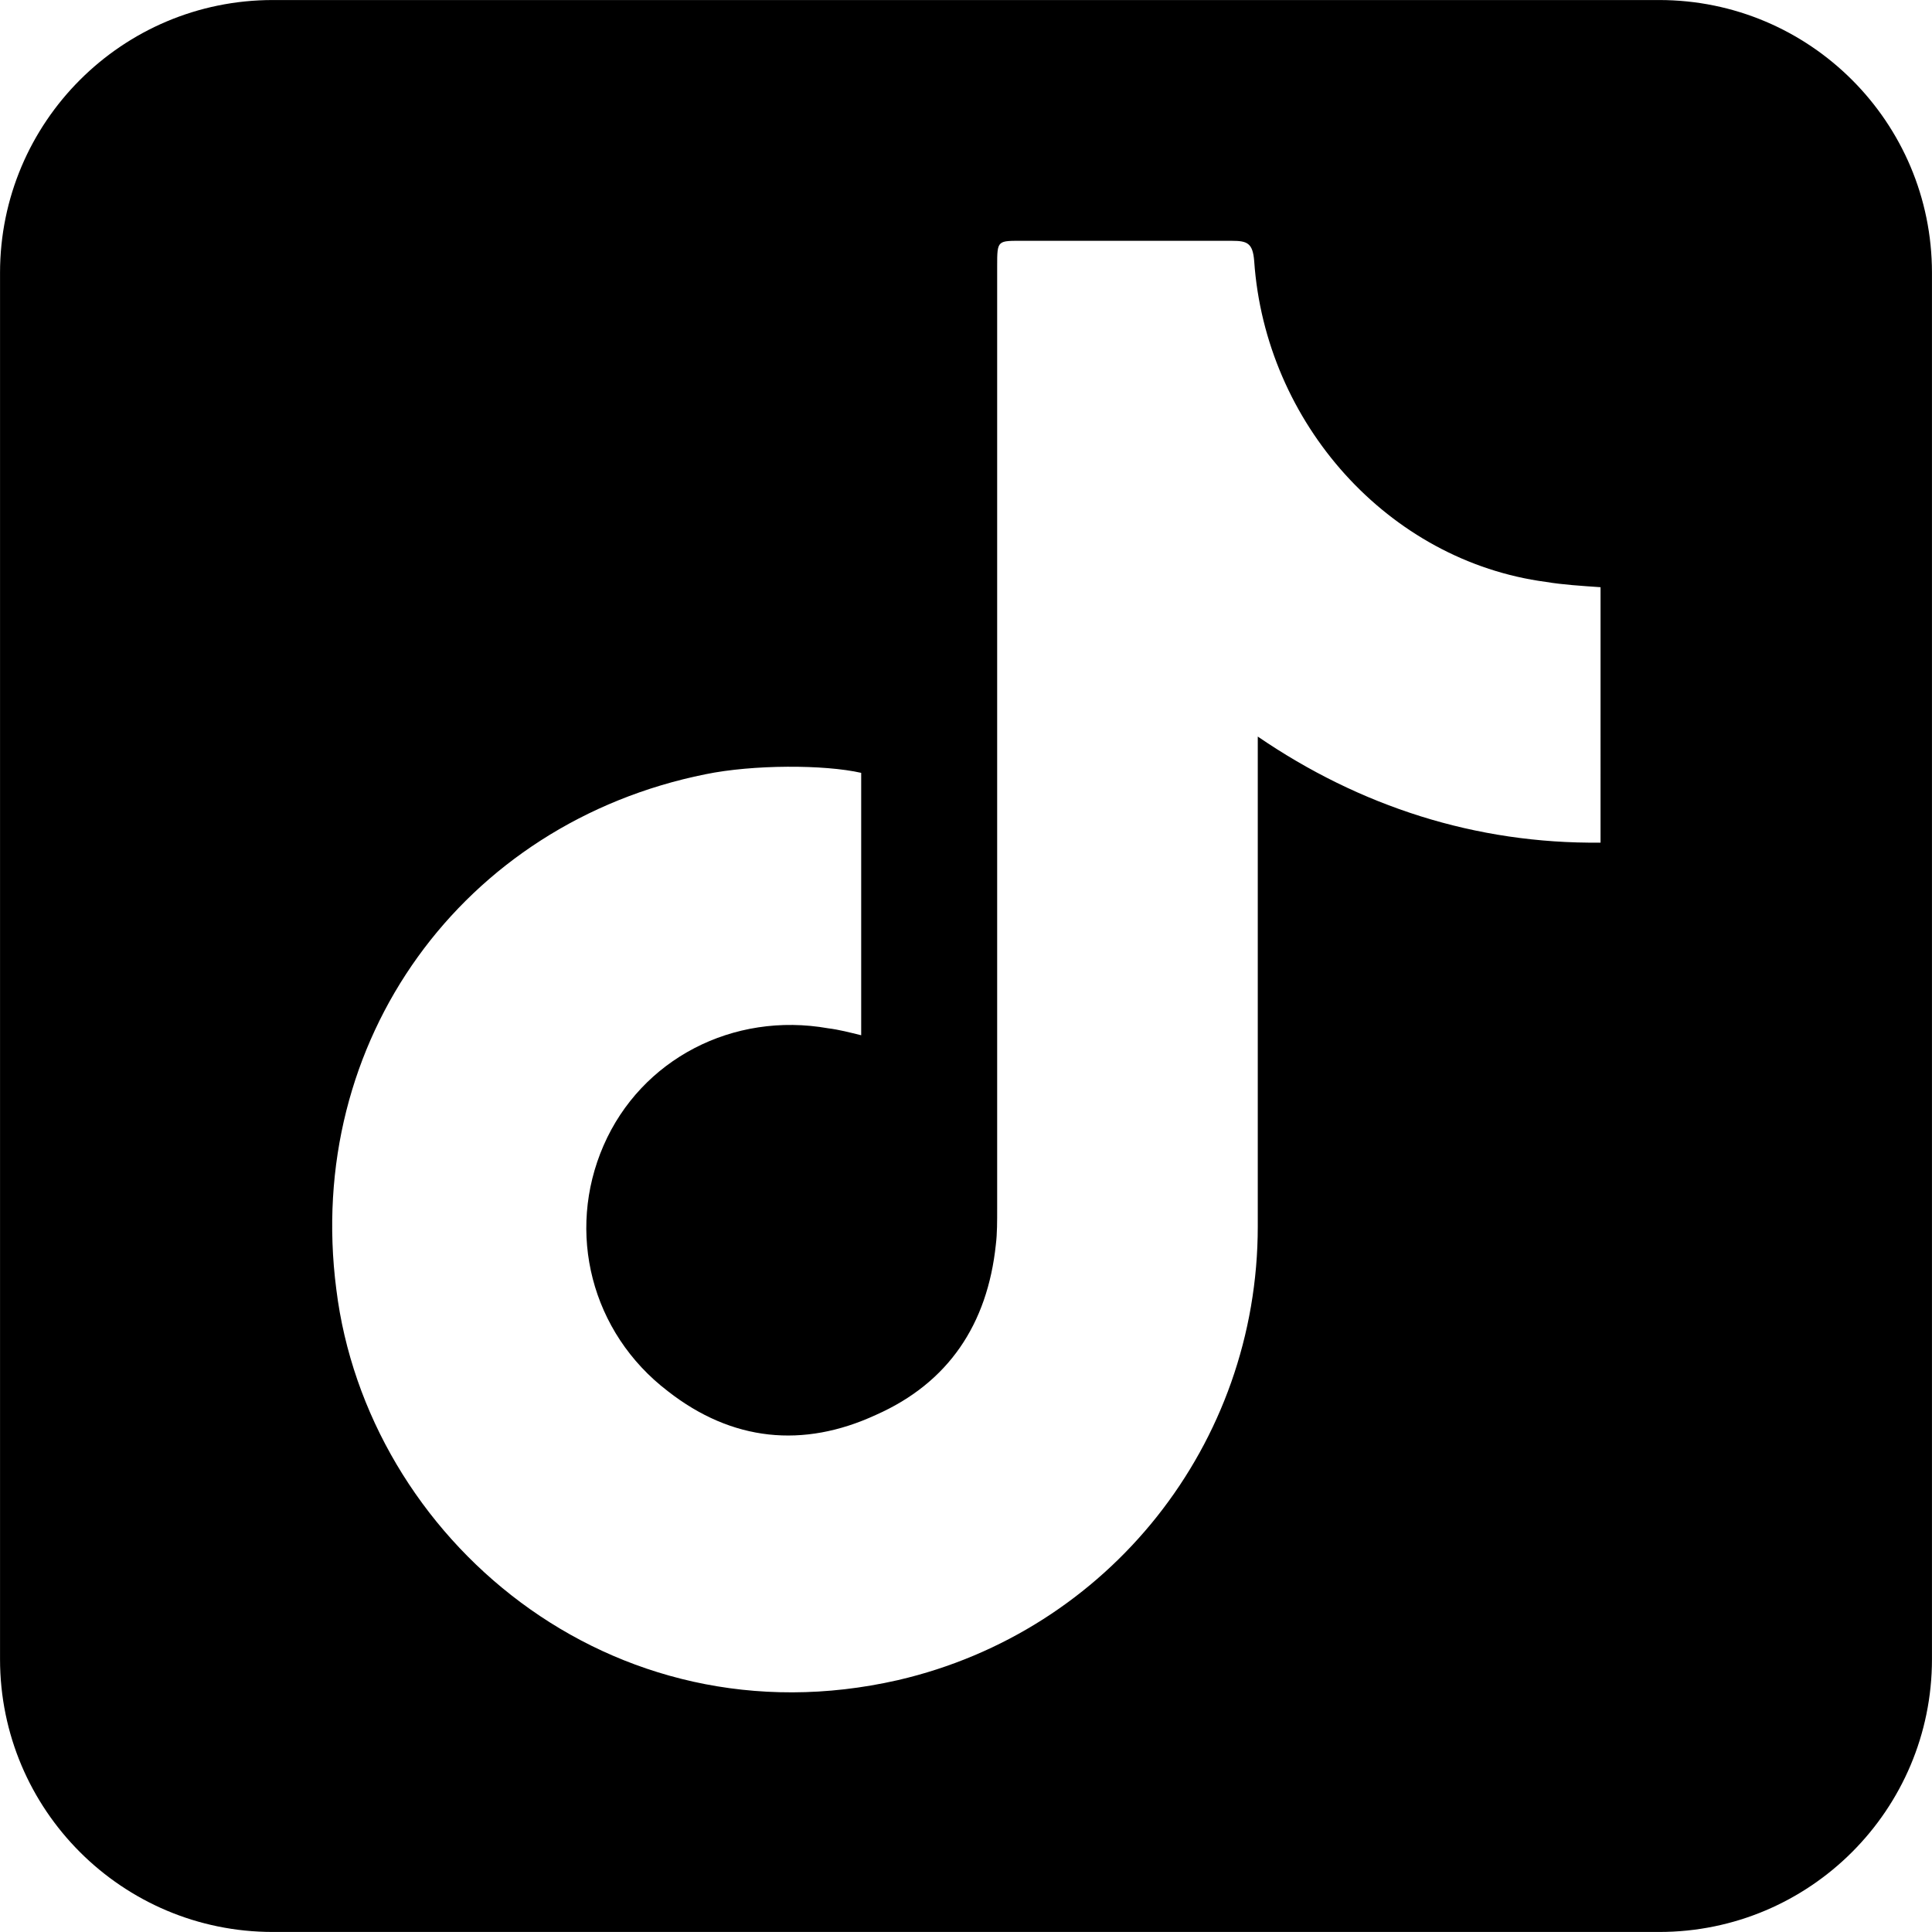
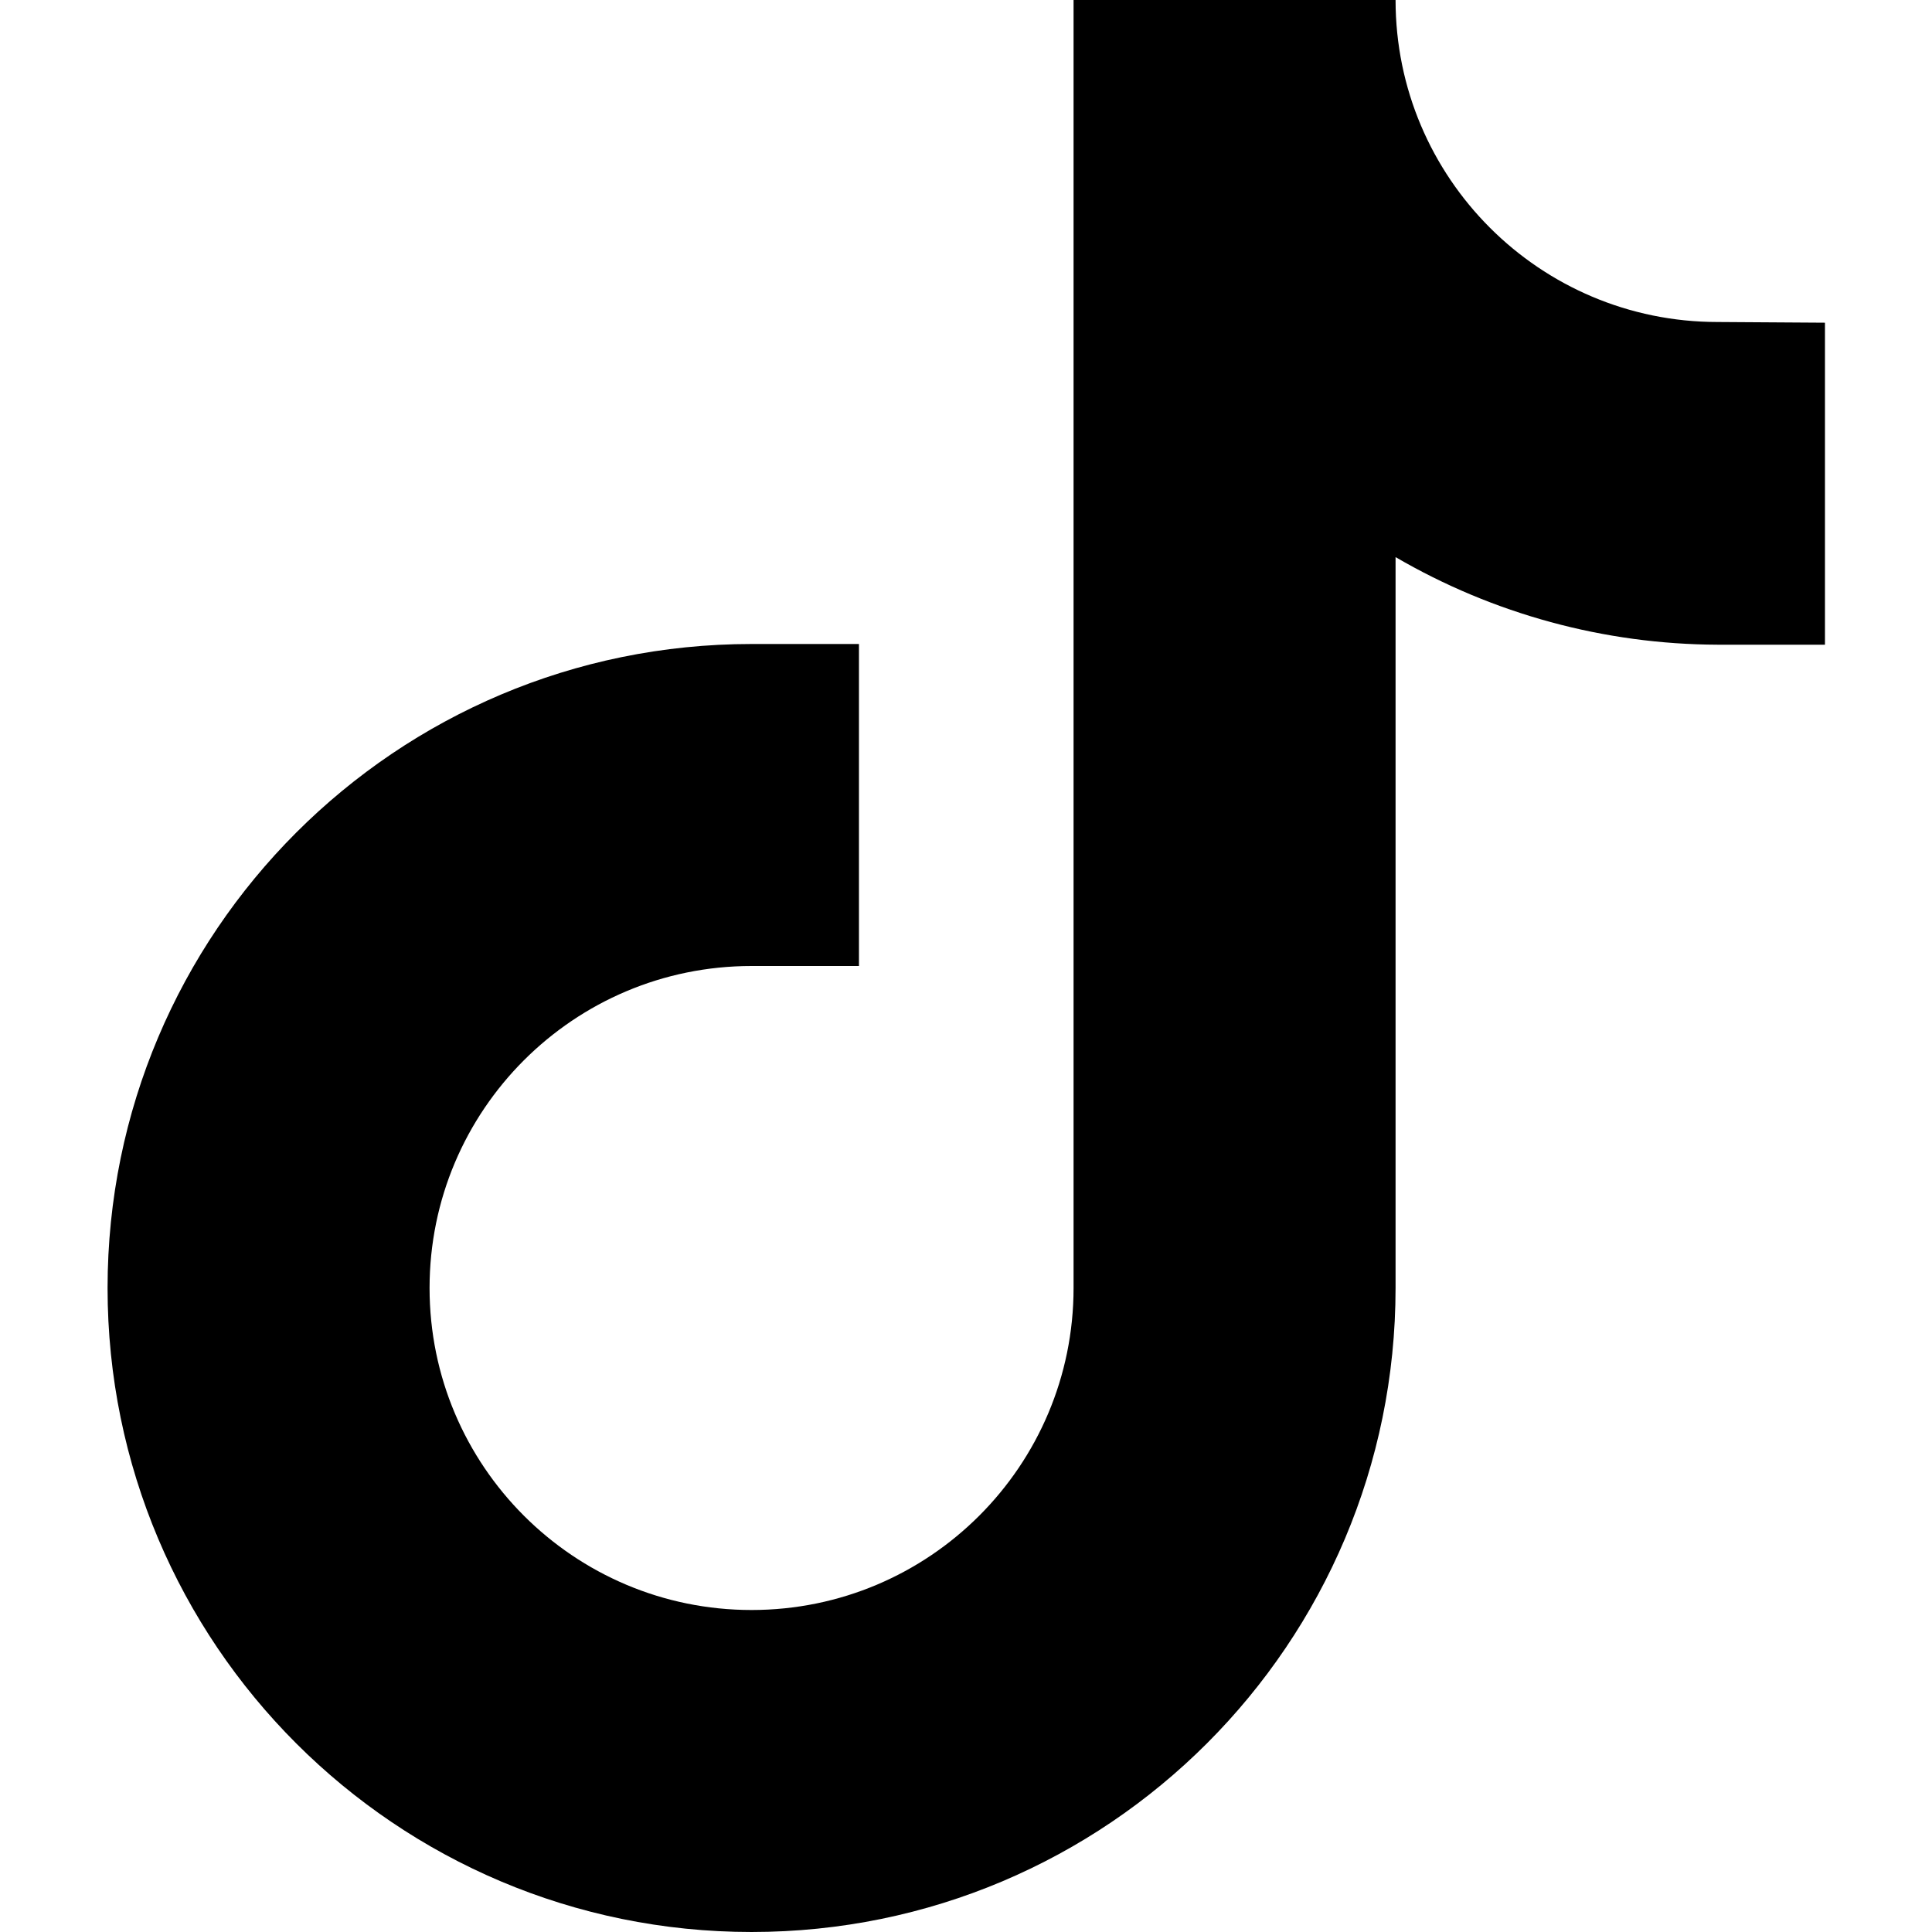
<svg xmlns="http://www.w3.org/2000/svg" viewBox="0 0 1024 1024" version="1.1">
  <g class="fore">
-     <path d="m1023.982,144.604c0,-79.853 -64.733,-144.586 -144.586,-144.586l-734.792,0c-79.853,0 -144.586,64.733 -144.586,144.586l0,734.792c0,79.854 64.733,144.586 144.586,144.586l734.792,0c79.853,0 144.586,-64.732 144.586,-144.586l0,-734.792zm-175.665,302.011c-66.062,0.739 -127.62,-19.235 -181.671,-56.225l0,259.67c0,115.409 -78.998,214.546 -190.708,240.438c-152.403,34.77 -281.416,-75.46 -297.688,-207.143c-17.016,-131.686 66.969,-247.097 195.694,-272.99c25.153,-5.177 62.986,-5.177 82.504,-0.739l0,139.082c-6.006,-1.476 -11.63,-2.958 -17.547,-3.696c-50.308,-8.879 -99.032,16.274 -119.007,62.142c-19.973,45.871 -6.605,99.134 34.084,130.209c34.03,26.632 71.787,30.329 110.256,12.573c38.471,-17.013 59.145,-48.084 63.582,-90.253c0.74,-5.916 0.7,-12.576 0.7,-19.235l0,-499.37c0,-14.056 0.11,-13.439 14.166,-13.439l110.231,0c8.139,0 11.1,1.168 11.84,10.791c5.914,85.816 71.069,158.902 154.667,170.001c8.878,1.479 18.391,2.064 28.901,2.803l-0.003,135.383z" />
+     <path d="M910.346 170.667A170.667 170.667 0 0 1 739.679 0H569.013v682.667a170.667 170.667 0 1 1-170.667-170.667h56.92V341.333h-56.92a341.333 341.333 0 1 0 341.333 341.333V295.277a341.333 341.333 0 0 0 170.667 46.427h56.92V171.038z" />
  </g>
</svg>
